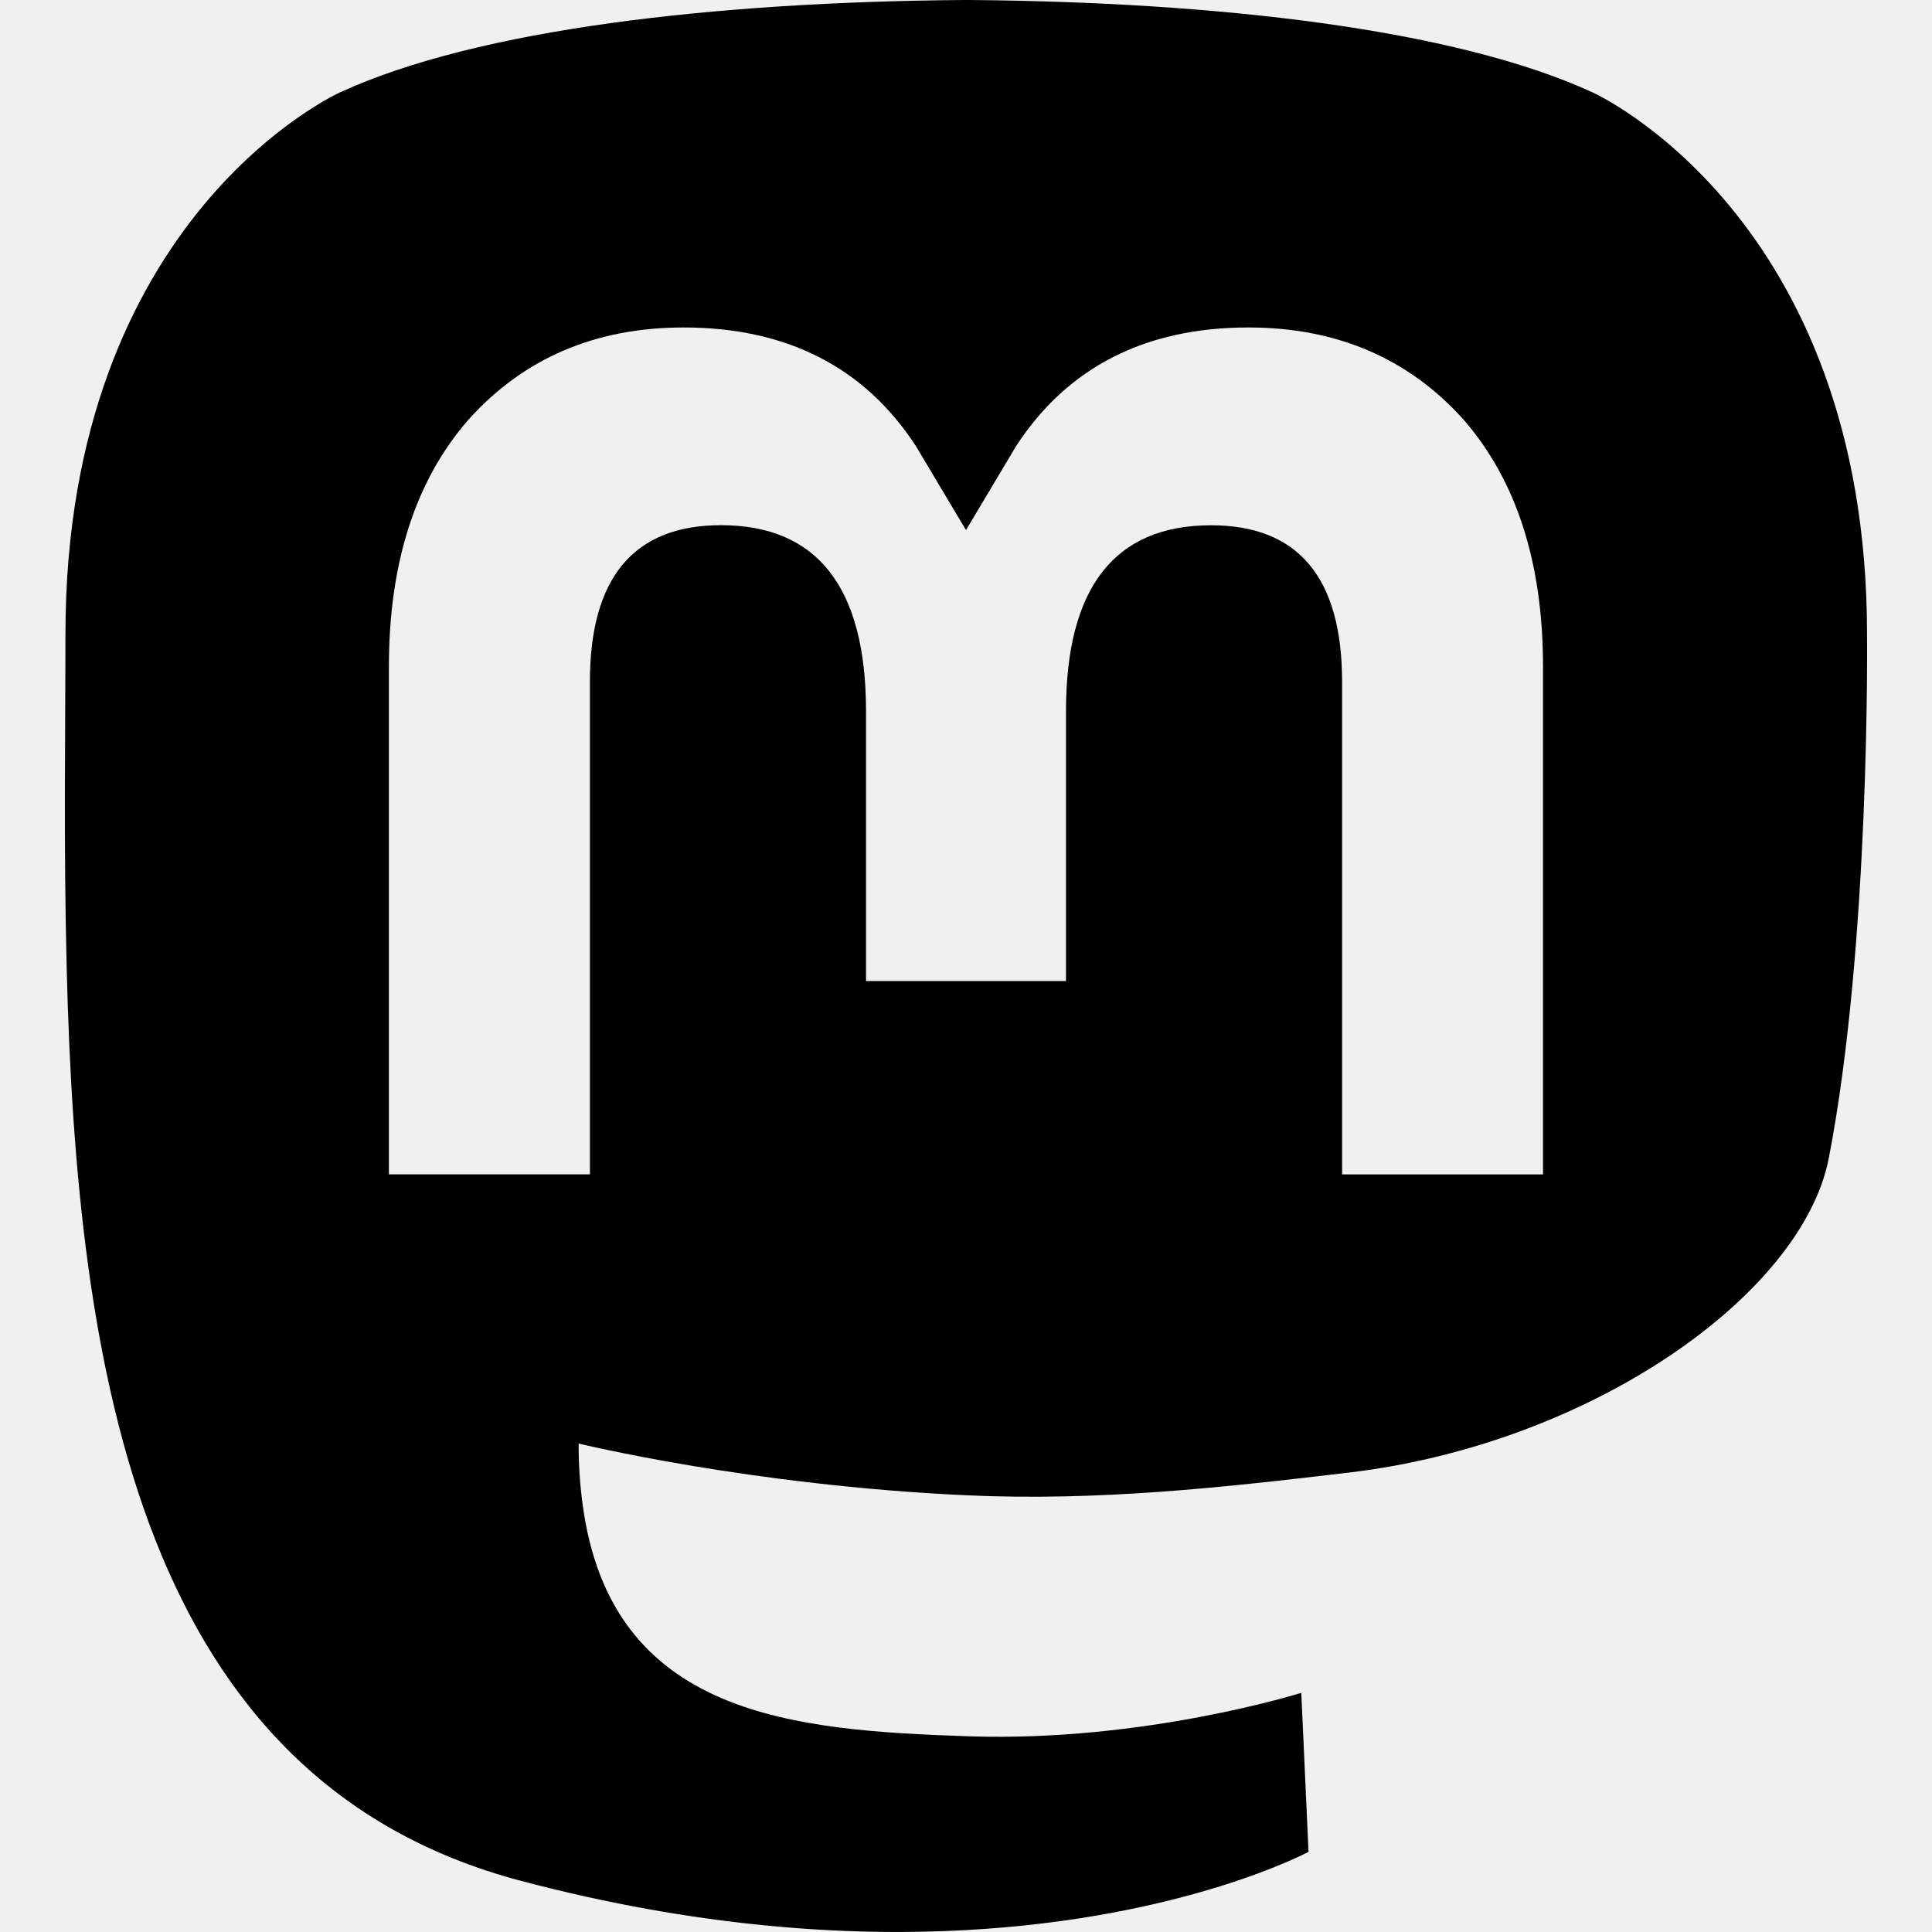
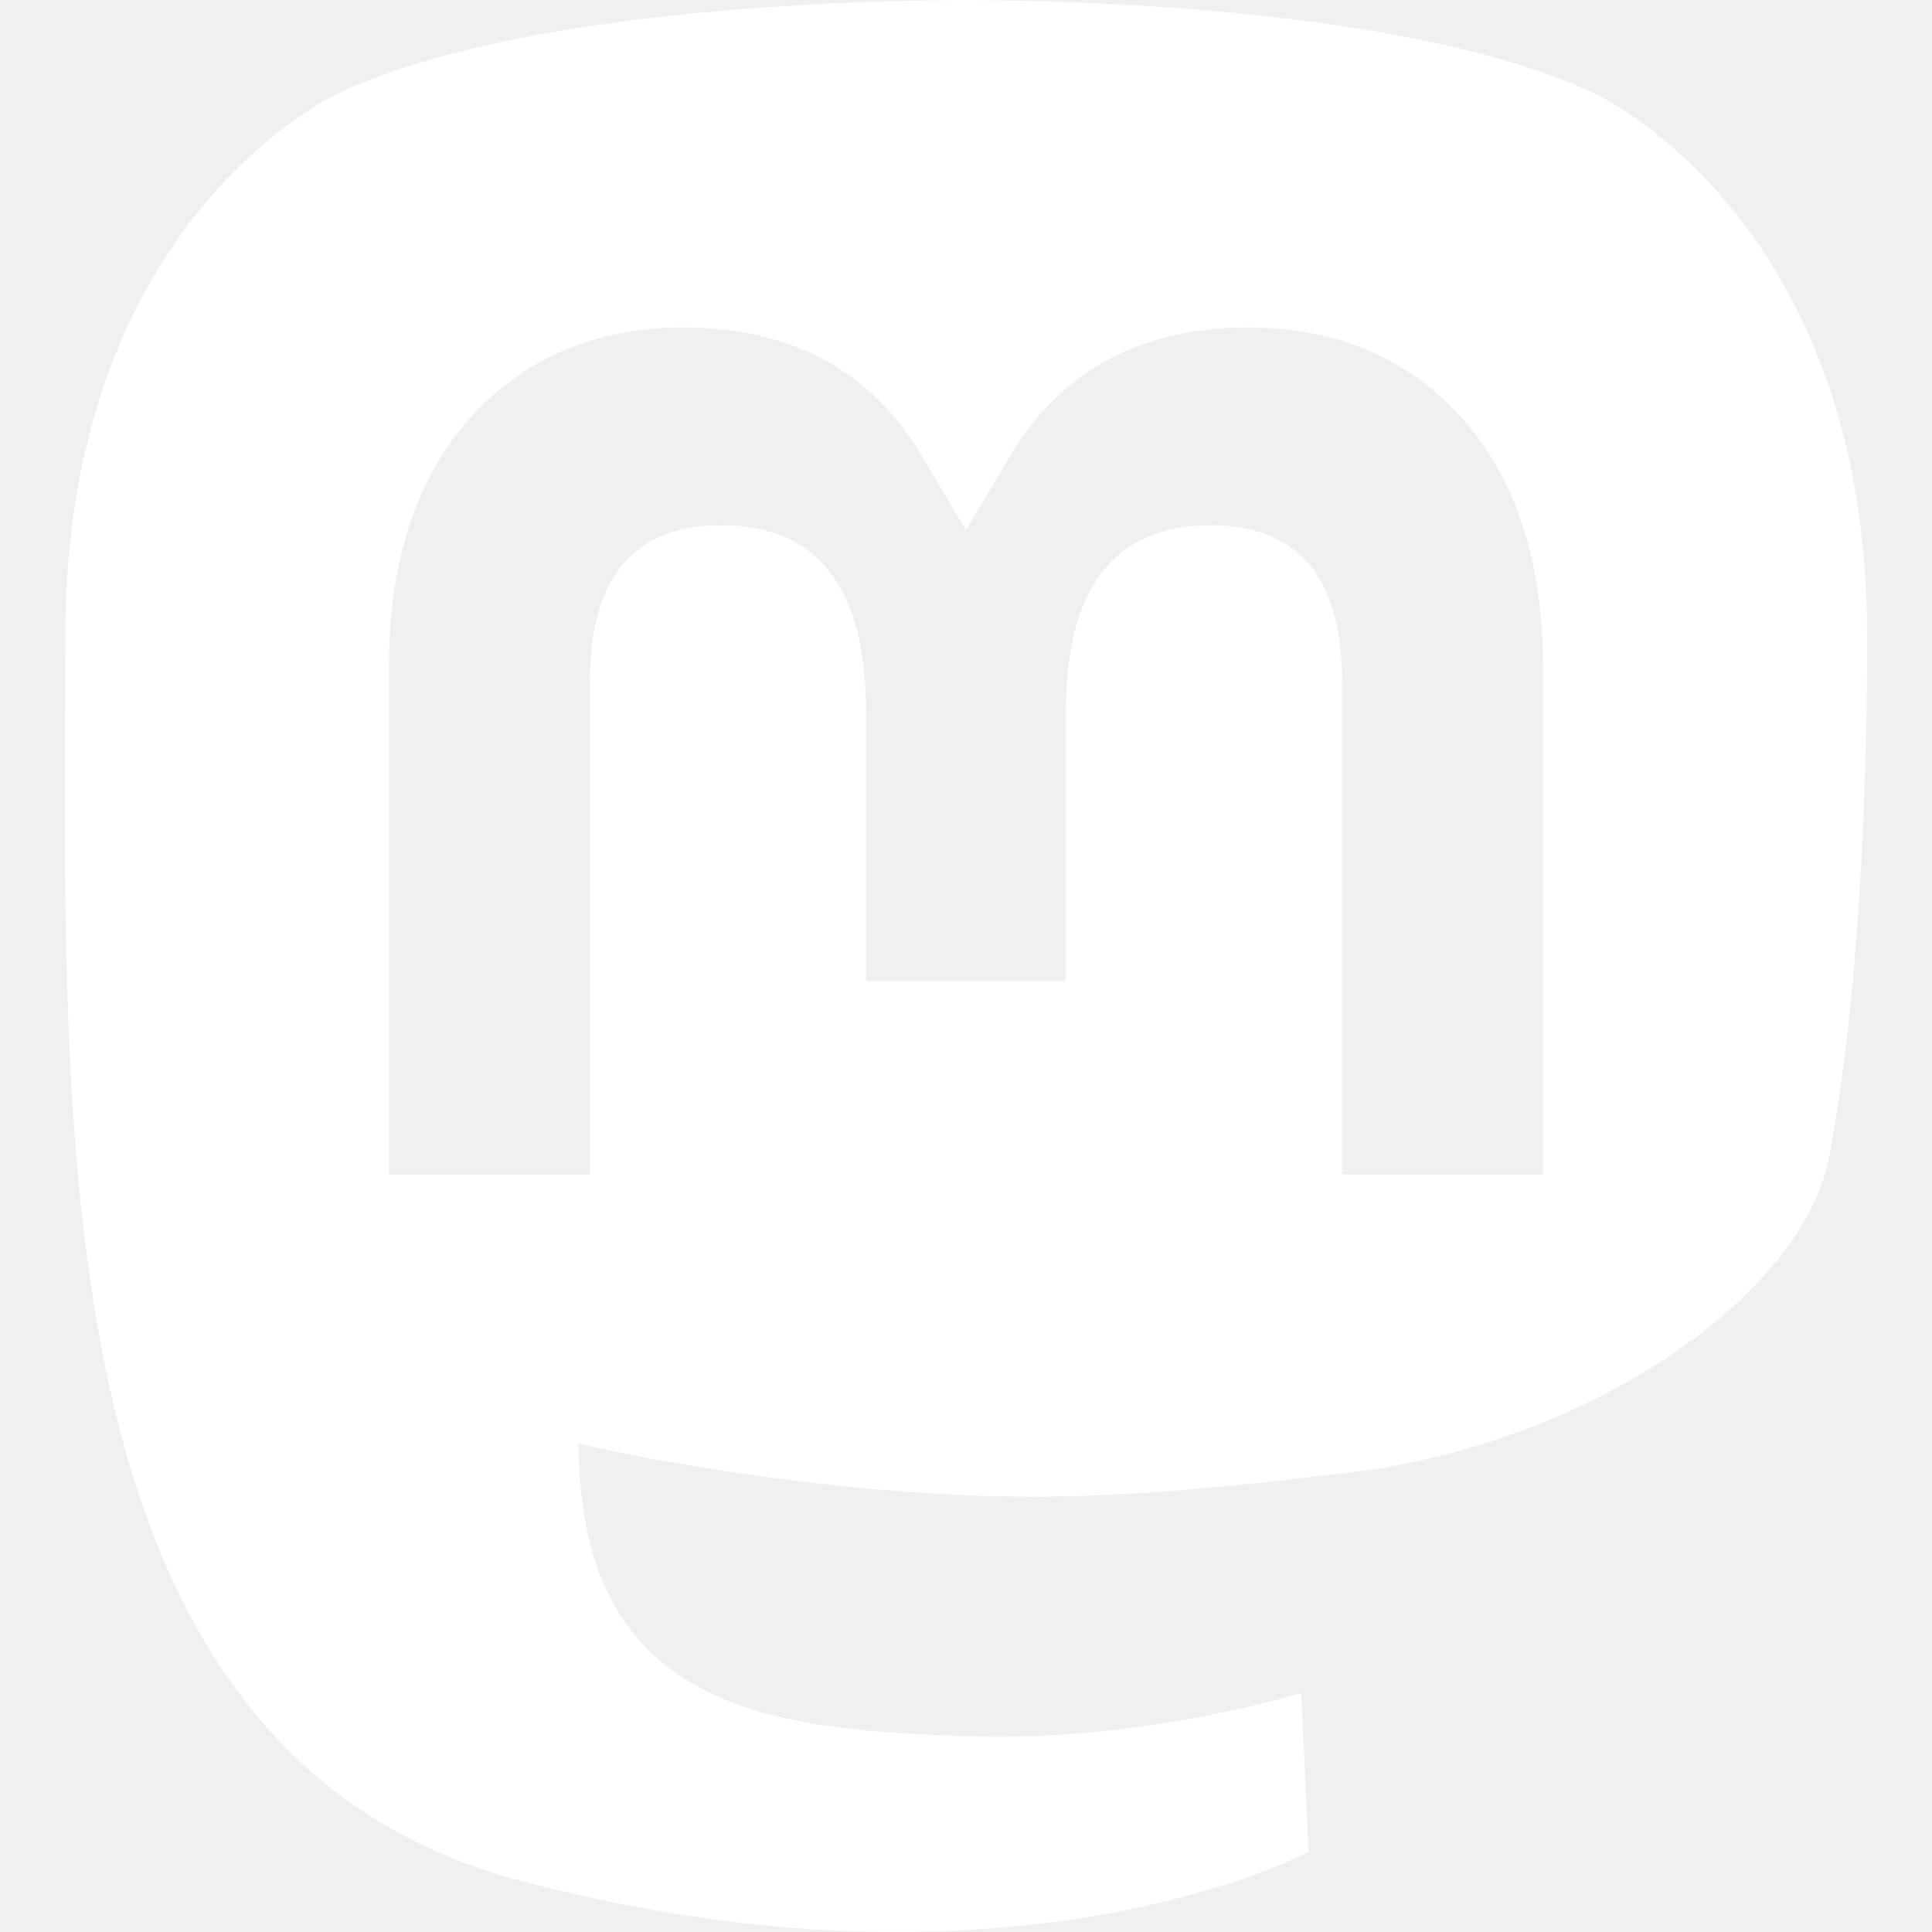
- <svg xmlns="http://www.w3.org/2000/svg" fill="#000000" width="800px" height="800px" viewBox="0 0 24 24" role="img">
+ <svg xmlns="http://www.w3.org/2000/svg" fill="#fff" width="800px" height="800px" viewBox="0 0 24 24" role="img">
  <path d="M23.193 7.88c0-5.207-3.411-6.733-3.411-6.733C18.062.357 15.108.025 12.041 0h-.076c-3.069.025-6.02.357-7.74 1.147 0 0-3.412 1.526-3.412 6.732 0 1.193-.023 2.619.015 4.13.124 5.092.934 10.11 5.641 11.355 2.17.574 4.034.695 5.536.612 2.722-.15 4.25-.972 4.25-.972l-.09-1.975s-1.945.613-4.13.54c-2.165-.075-4.449-.234-4.799-2.892a5.5 5.5 0 0 1-.048-.745s2.125.52 4.818.643c1.646.075 3.19-.097 4.758-.283 3.007-.359 5.625-2.212 5.954-3.905.517-2.665.475-6.508.475-6.508zm-4.024 6.709h-2.497v-6.12c0-1.29-.543-1.944-1.628-1.944-1.2 0-1.802.776-1.802 2.313v3.349h-2.484v-3.35c0-1.537-.602-2.313-1.802-2.313-1.085 0-1.628.655-1.628 1.945v6.119H4.831V8.285c0-1.29.328-2.314.987-3.07.68-.759 1.57-1.147 2.674-1.147 1.278 0 2.246.491 2.886 1.474L12 6.585l.622-1.043c.64-.983 1.608-1.474 2.886-1.474 1.104 0 1.994.388 2.674 1.146.658.757.986 1.781.986 3.07v6.305z" />
</svg>
